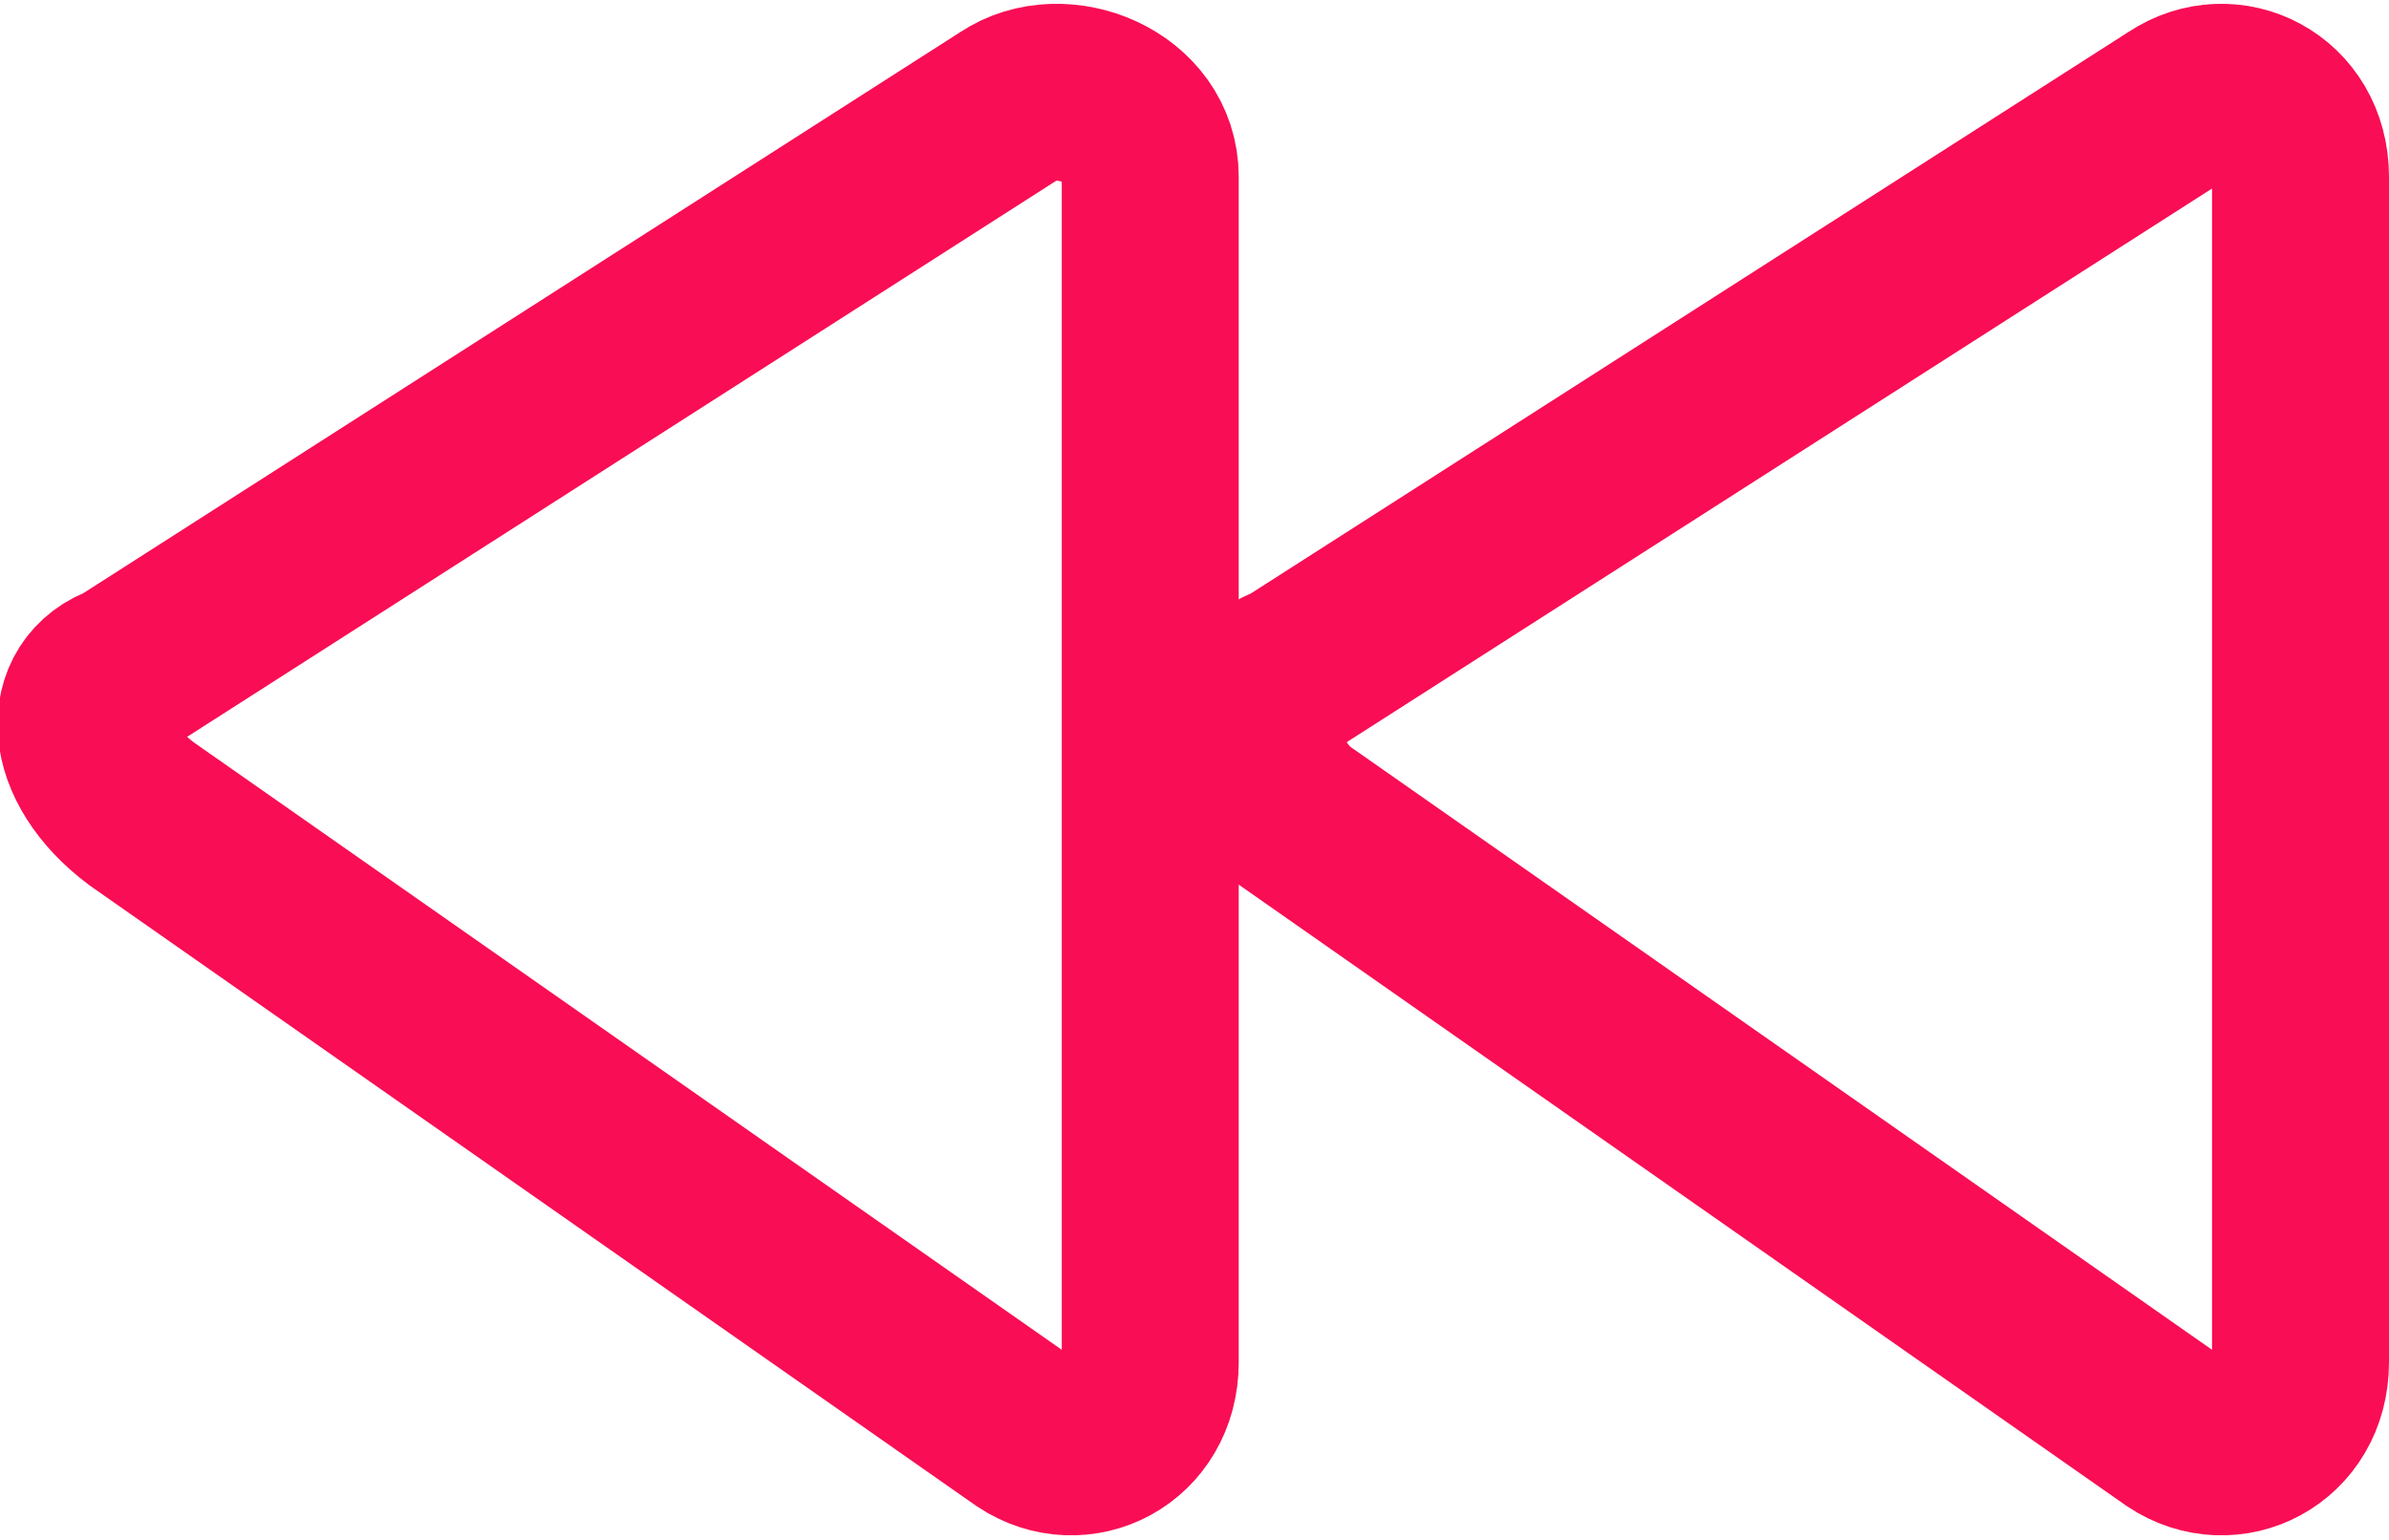
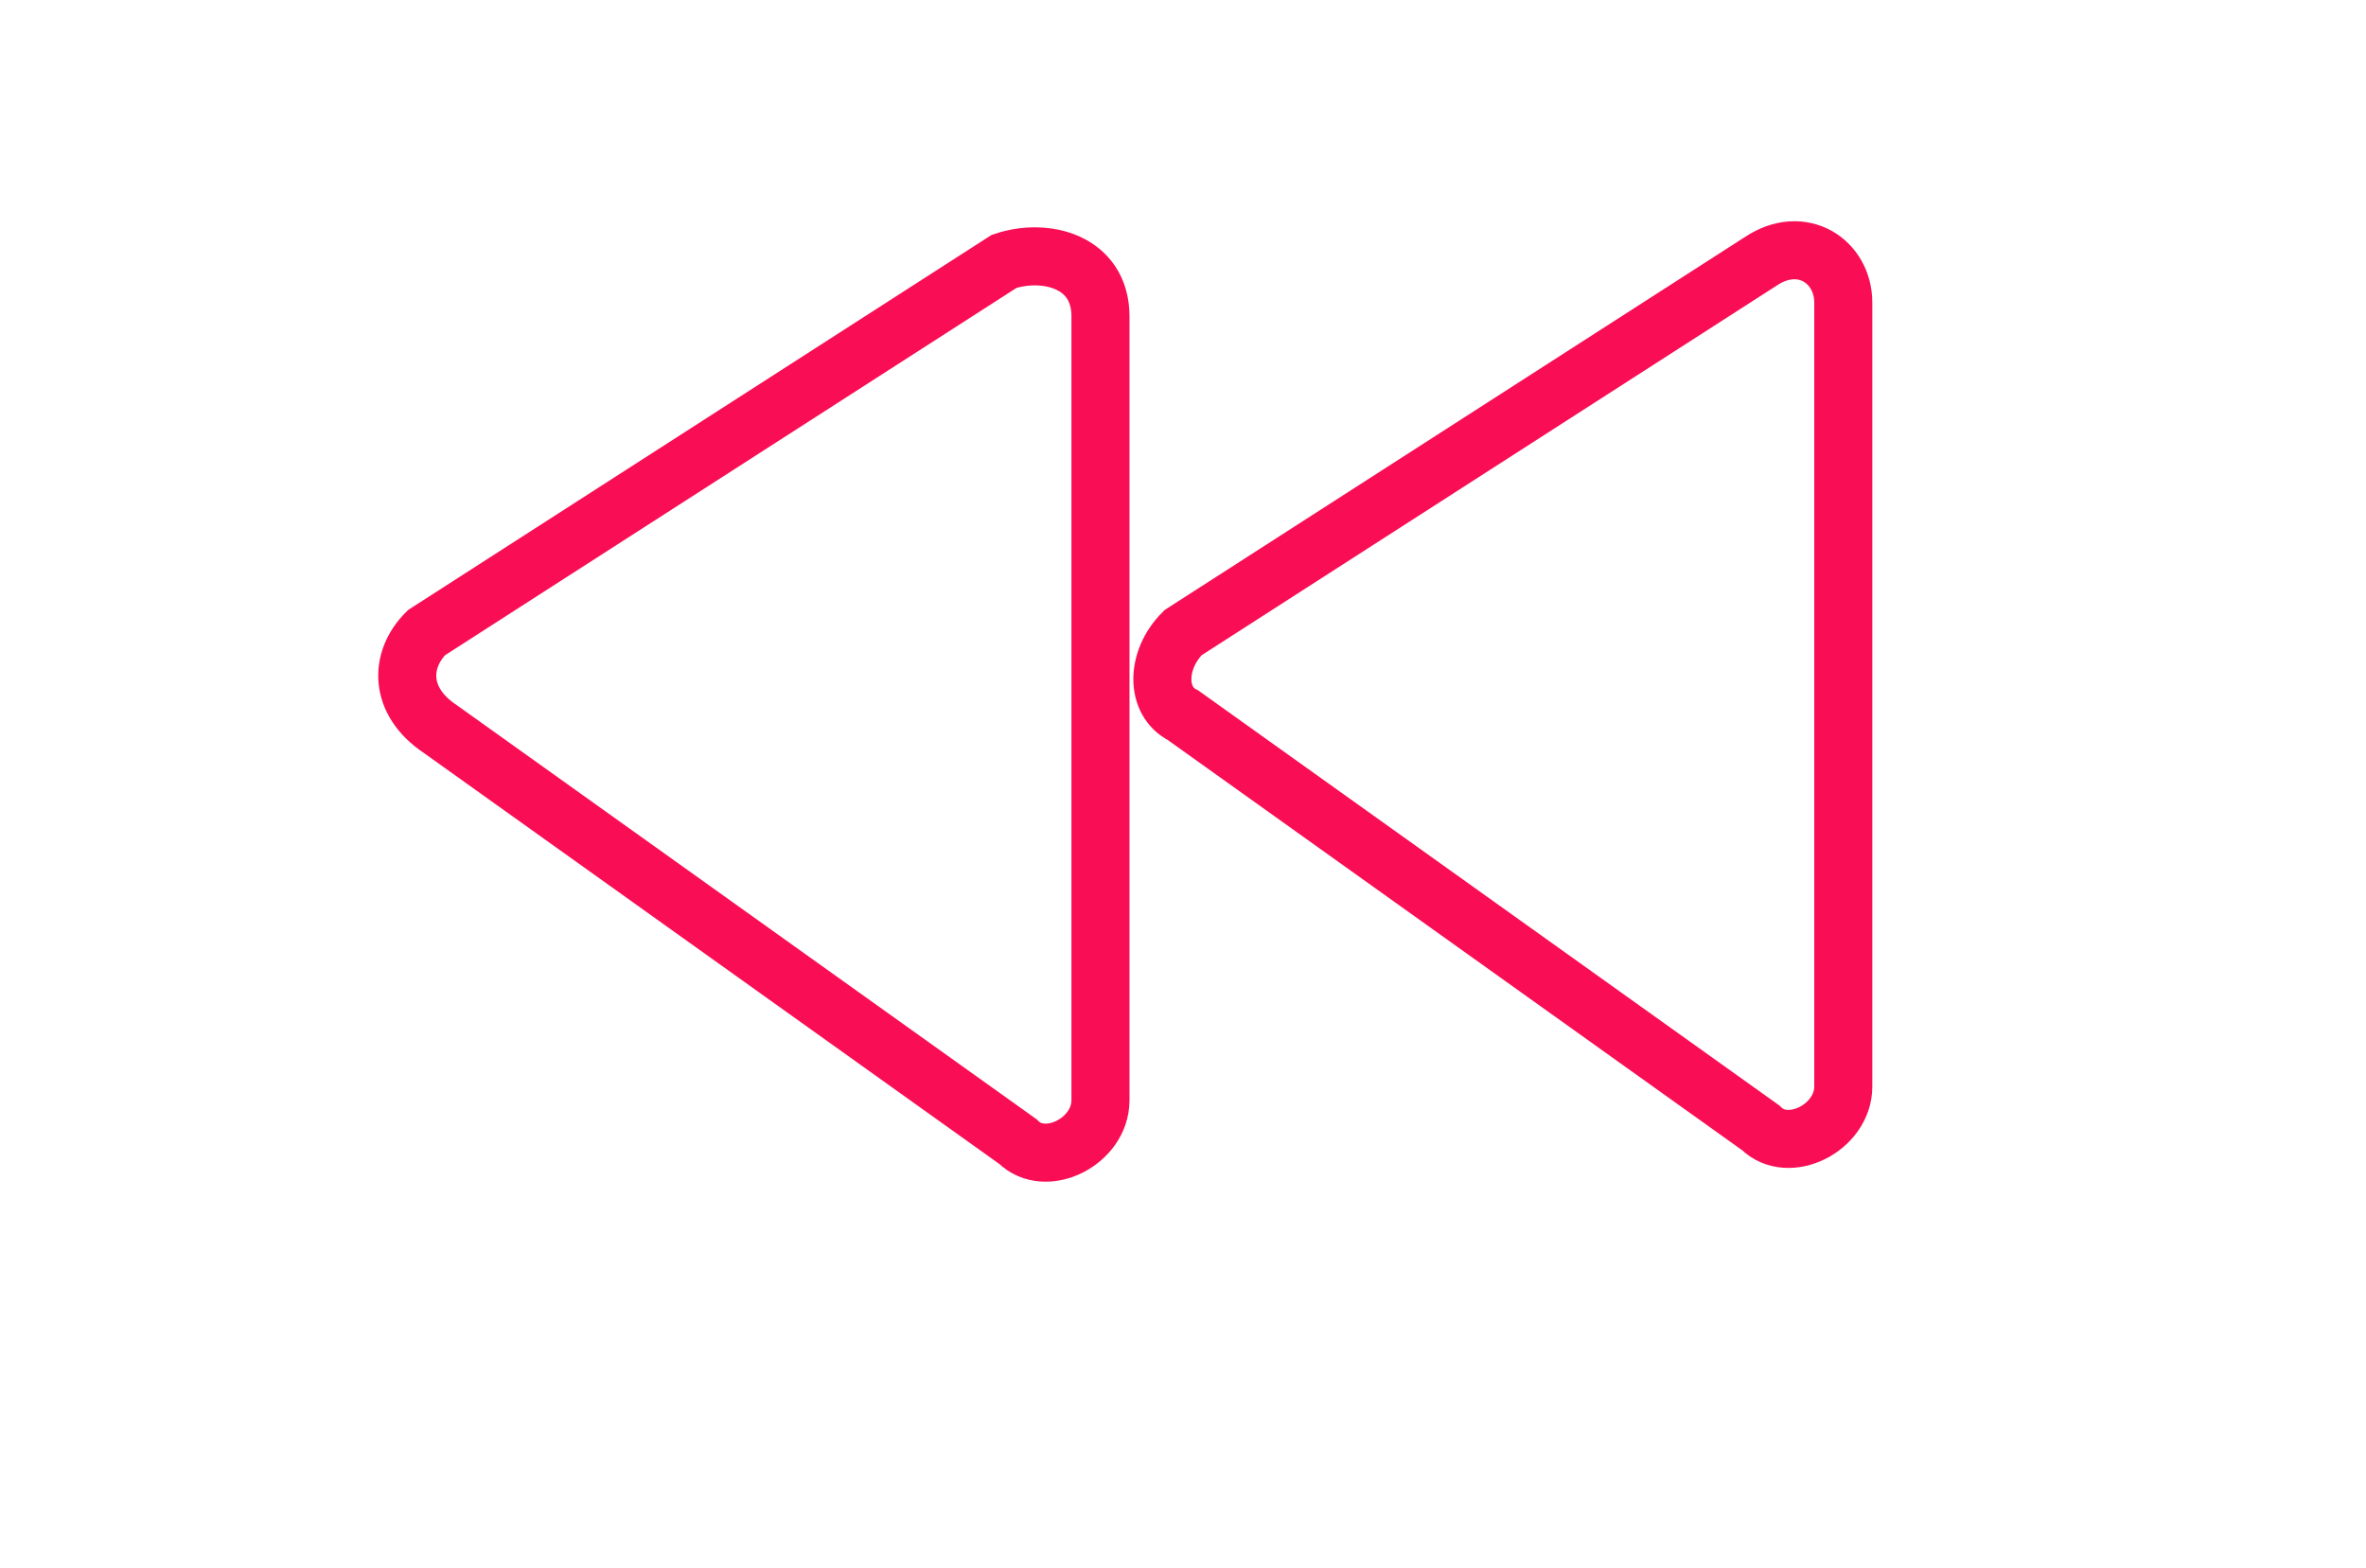
- <svg xmlns="http://www.w3.org/2000/svg" version="1.1" id="Layer_1" x="0px" y="0px" viewBox="0 0 13.5 8.7" style="enable-background:new 0 0 13.5 8.7;" xml:space="preserve">
+ <svg xmlns="http://www.w3.org/2000/svg" version="1.1" id="Layer_1" x="0px" y="0px" viewBox="0 0 17.2 11.4" style="enable-background:new 0 0 17.2 11.4;" xml:space="preserve">
  <style type="text/css">
- 	.st0{fill:none;stroke:#000000;stroke-width:2;stroke-miterlimit:10;}
- 	.st1{fill:none;stroke:#F90D54;stroke-miterlimit:10;}
+ 	.st0{fill:none;stroke:#F90D54;stroke-width:0.422;stroke-miterlimit:10;}
</style>
  <g>
-     <line class="st0" x1="-235.4" y1="111.6" x2="-235.4" y2="138.1" />
-     <polyline class="st0" points="-245.5,121.7 -235.4,111.6 -225.4,121.7  " />
-     <path class="st0" d="M-225.4,132.2h7c1.9,0,3.5,1.6,3.5,3.5v9.1c0,1.9-1.6,3.5-3.5,3.5h-34.2c-1.9,0-3.5-1.6-3.5-3.5v-9.1   c0-1.9,1.6-3.5,3.5-3.5h7" />
-   </g>
-   <g>
-     <path class="st1" d="M0.7,3.8l5-3.2C6,0.4,6.5,0.6,6.5,1v6.7c0,0.4-0.4,0.6-0.7,0.4l-5-3.5C0.4,4.3,0.4,3.9,0.7,3.8z" />
-     <path class="st1" d="M7.3,3.8l5-3.2C12.6,0.4,13,0.6,13,1v6.7c0,0.4-0.4,0.6-0.7,0.4l-5-3.5C7,4.3,7,3.9,7.3,3.8z" />
-   </g>
-   <g>
-     <path class="st1" d="M80,3.8l-5-3.2c-0.3-0.2-0.7,0-0.7,0.4v6.7c0,0.4,0.4,0.6,0.7,0.4l5-3.5C80.3,4.3,80.3,3.9,80,3.8z" />
-     <path class="st1" d="M73.5,3.8l-5-3.2c-0.3-0.2-0.7,0-0.7,0.4v6.7c0,0.4,0.4,0.6,0.7,0.4l5-3.5C73.7,4.3,73.7,3.9,73.5,3.8z" />
+     <path class="st0" d="M3.1,4.6l4.2-2.7C7.6,1.8,8,1.9,8,2.3v5.7c0,0.3-0.4,0.5-0.6,0.3l-4.2-3C2.9,5.1,2.9,4.8,3.1,4.6z" />
+     <path class="st0" d="M8.6,4.6l4.2-2.7c0.3-0.2,0.6,0,0.6,0.3v5.7c0,0.3-0.4,0.5-0.6,0.3l-4.2-3C8.4,5.1,8.4,4.8,8.6,4.6z" />
  </g>
</svg>
